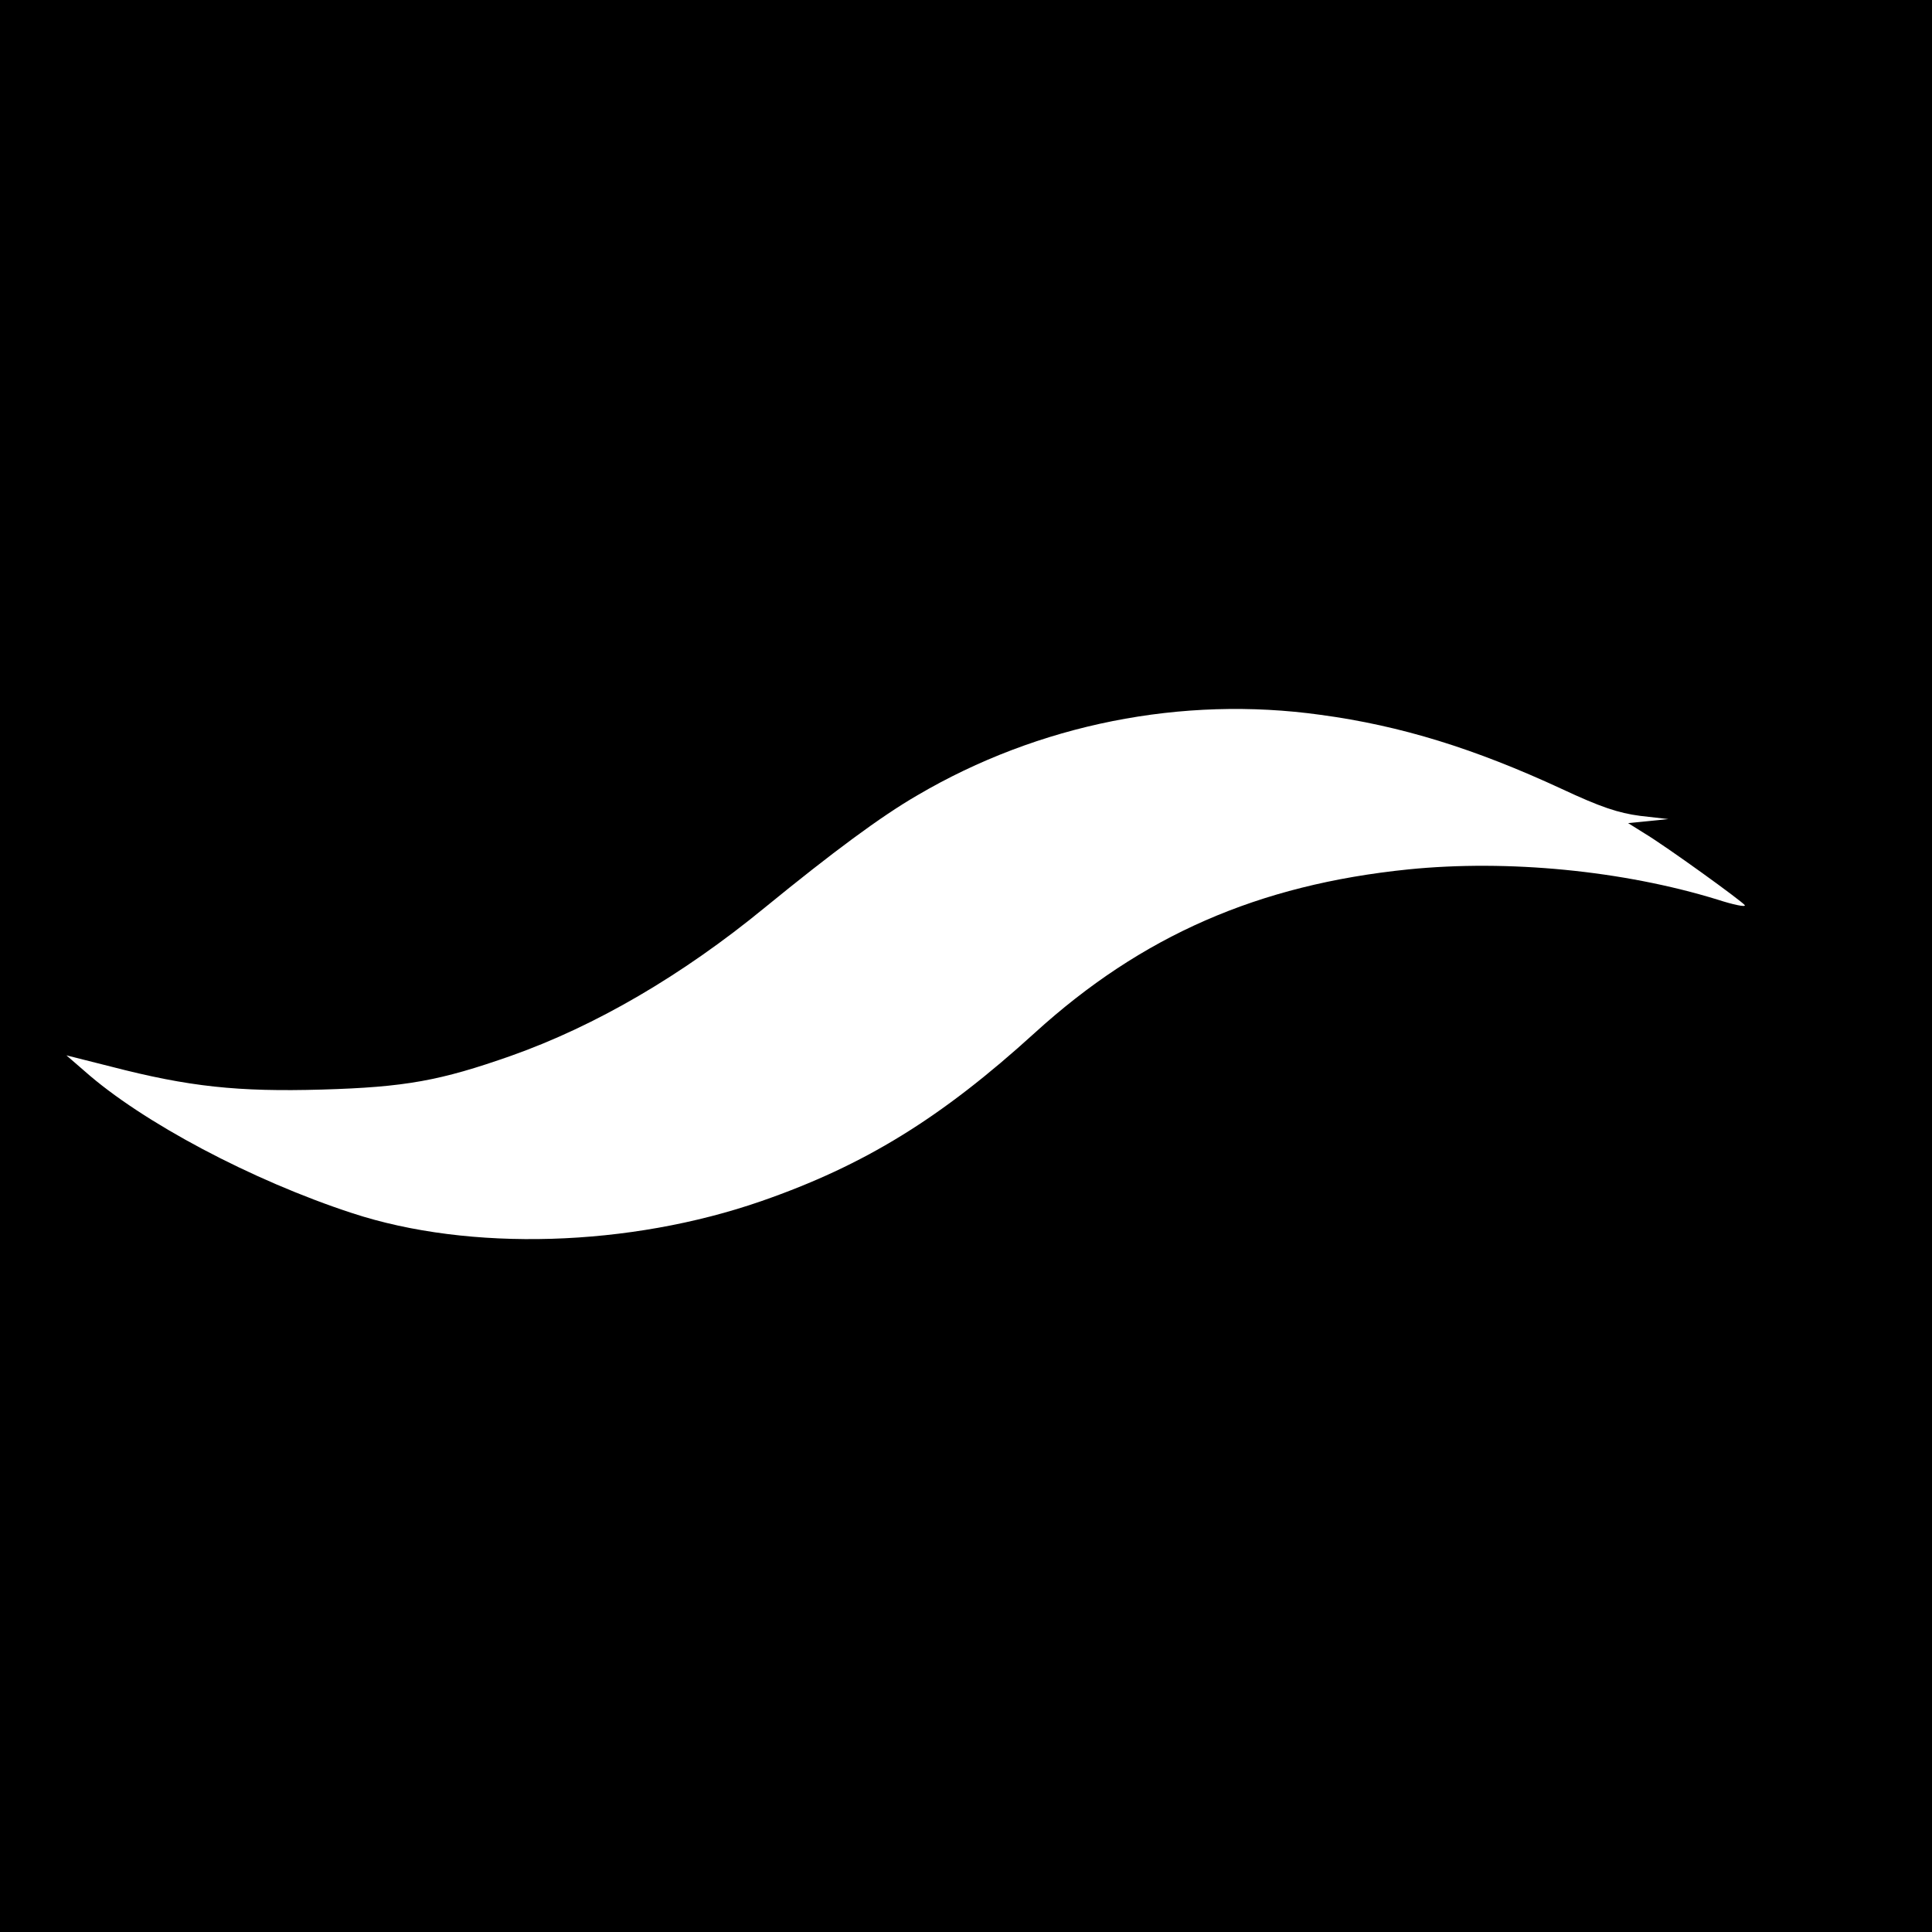
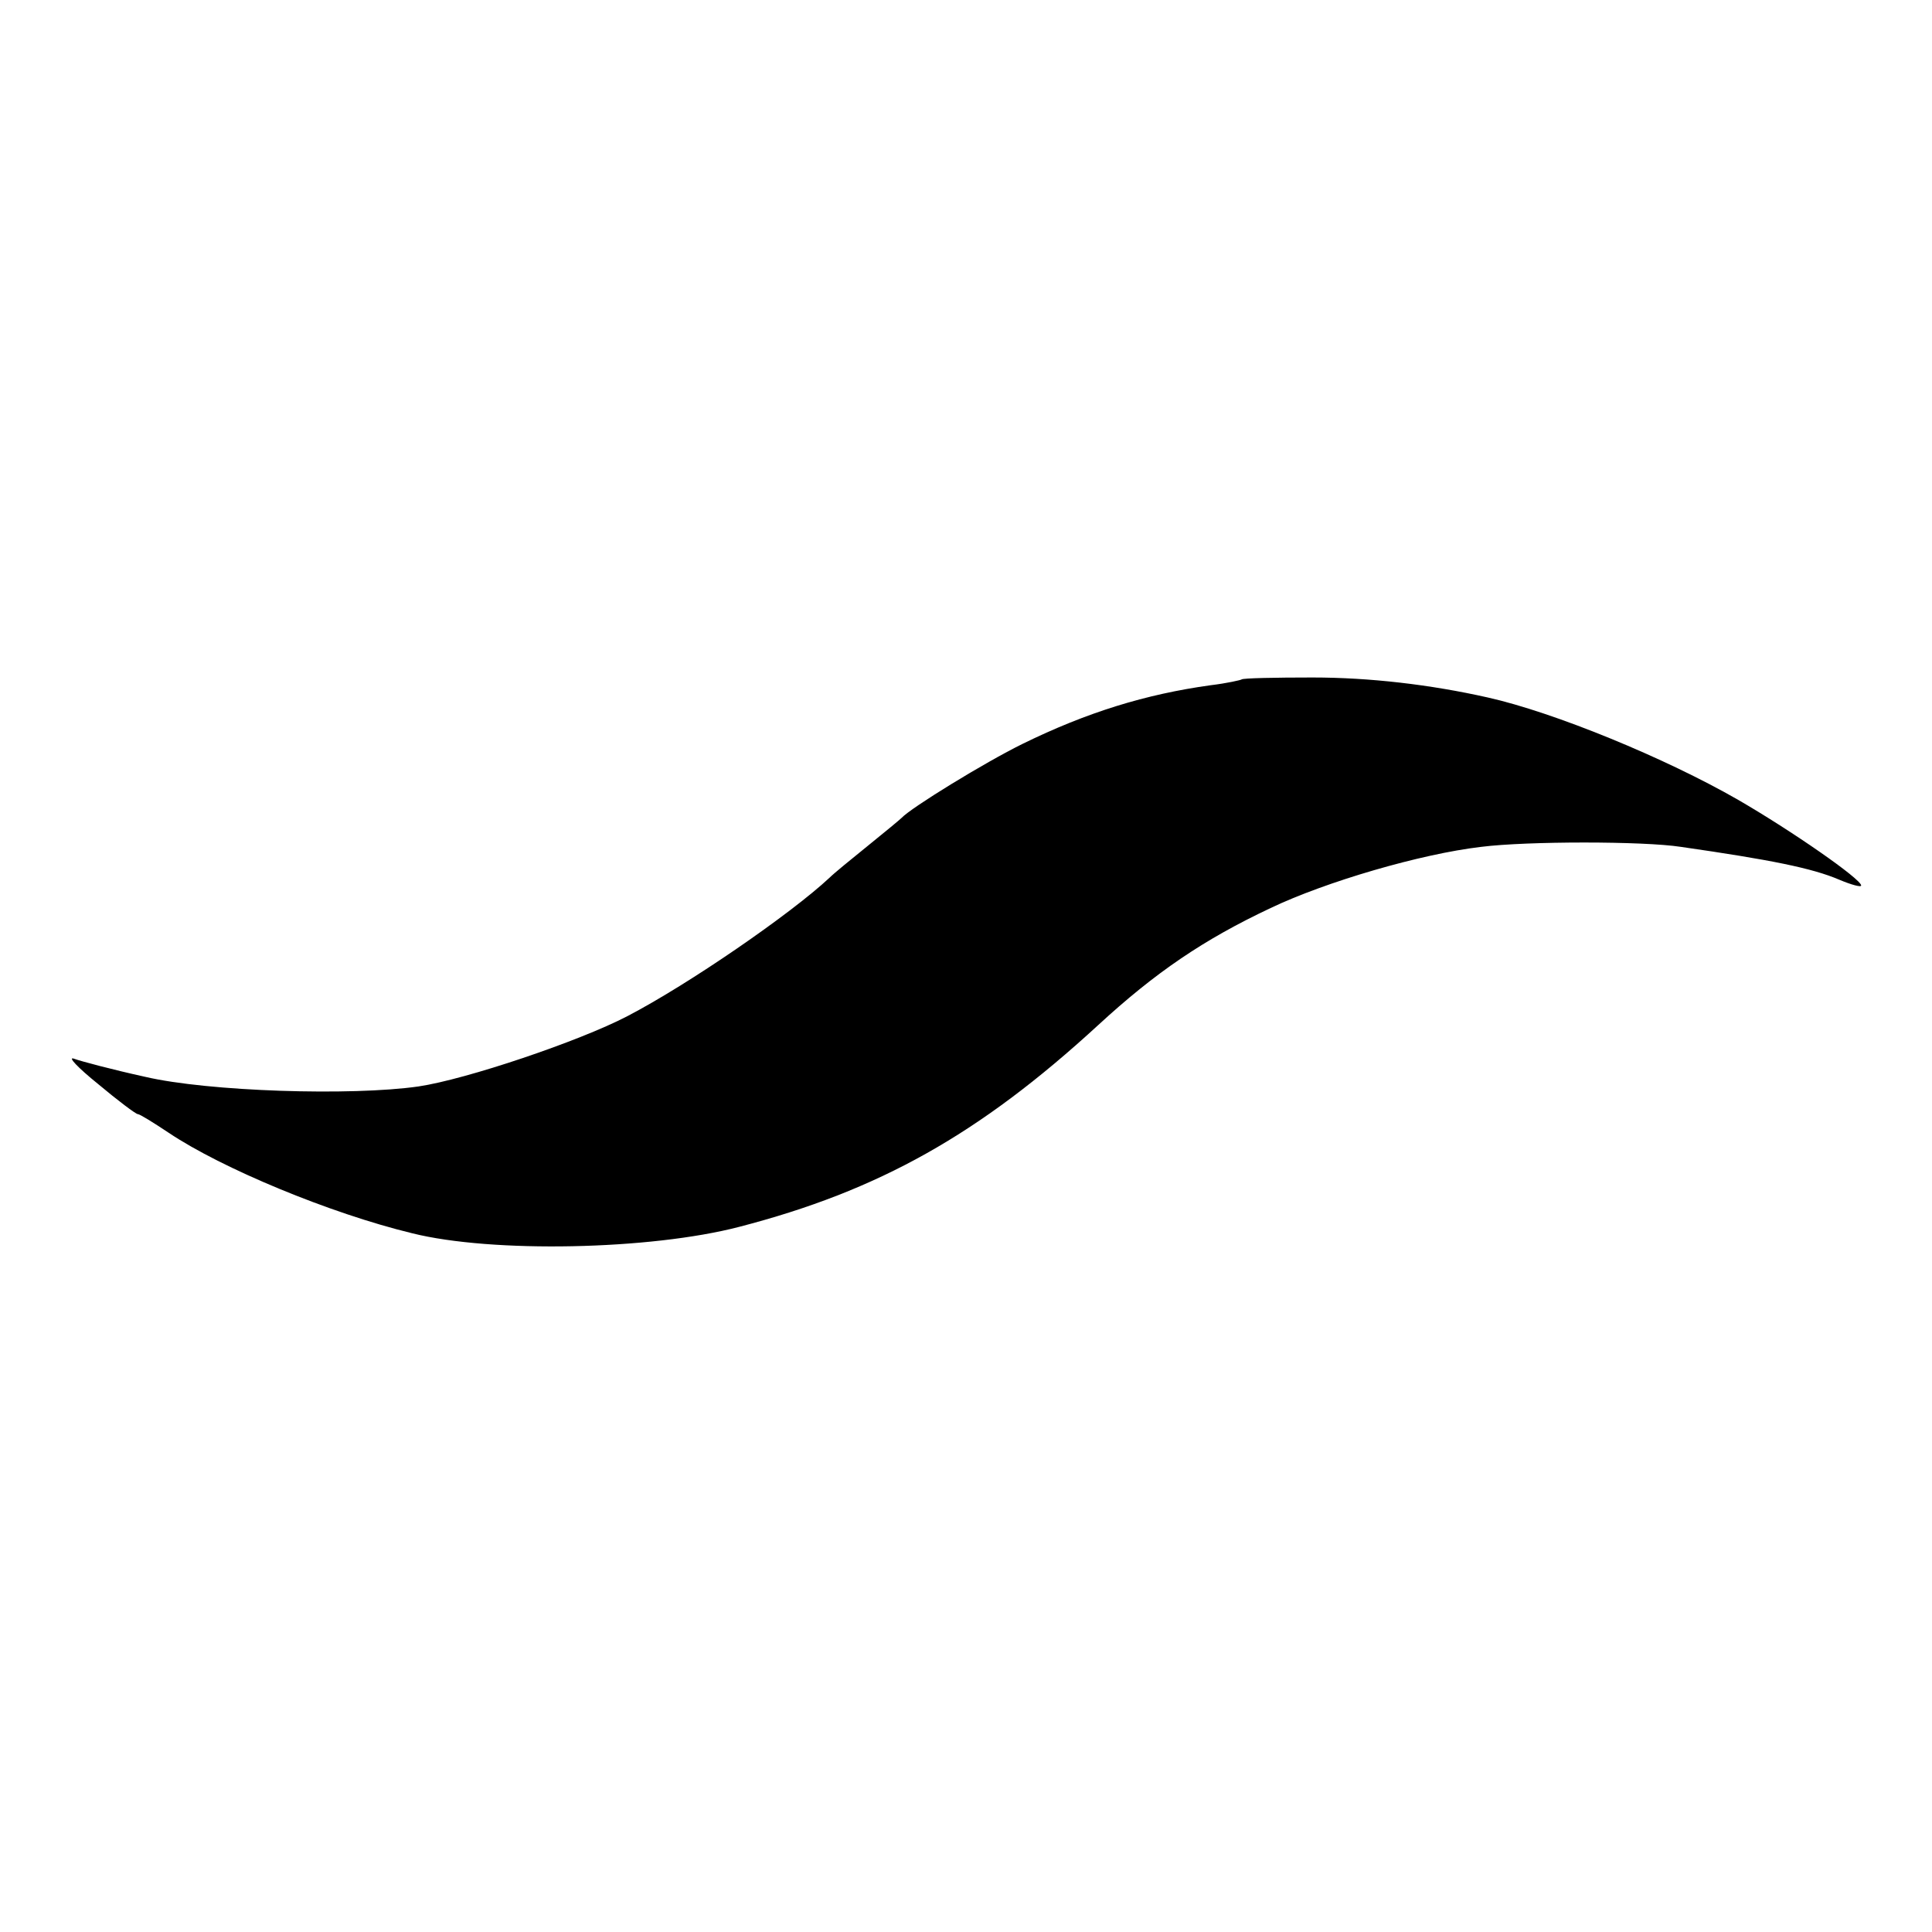
- <svg xmlns="http://www.w3.org/2000/svg" version="1.0" width="480pt" height="480pt" viewBox="0 0 480 480" preserveAspectRatio="xMidYMid meet">
-   <g transform="translate(0,480) scale(0.1,-0.1)" fill="#000000" stroke="none">
-     <path d="M0 2400 l0 -2400 2400 0 2400 0 0 2400 0 2400 -2400 0 -2400 0 0 -2400z m3281 624 c200 -27 383 -84 599 -184 96 -45 141 -60 195 -67 l70 -8 -50 -5 -50 -5 40 -25 c55 -33 243 -169 250 -179 2 -5 -28 1 -68 14 -234 72 -520 100 -768 75 -373 -38 -663 -165 -928 -406 -233 -212 -423 -329 -679 -418 -328 -114 -725 -126 -1017 -30 -248 81 -522 226 -665 353 l-45 39 111 -28 c193 -50 315 -63 524 -57 207 6 294 22 470 84 209 74 424 199 630 368 169 138 289 227 379 279 301 177 658 248 1002 200z" />
+ <svg xmlns="http://www.w3.org/2000/svg" version="1.0" width="300pt" height="300pt" viewBox="0 0 300 300" preserveAspectRatio="xMidYMid meet">
+   <g transform="translate(0,300) scale(0.1,-0.1)" fill="#000000" stroke="none">
+     <path d="M1928 1945 c-1 -1 -23 -6 -48 -9 -101 -14 -192 -42 -292 -91 -59 -29 -173 -99 -188 -115 -3 -3 -26 -22 -52 -43 -26 -21 -53 -43 -60 -50 -60 -56 -218 -165 -314 -215 -75 -39 -250 -98 -324 -109 -104 -15 -327 -8 -425 15 -50 11 -99 24 -110 28 -11 4 6 -14 37 -39 31 -26 59 -47 62 -47 3 0 24 -13 48 -29 82 -55 250 -125 378 -156 124 -31 370 -26 508 10 216 56 372 143 557 313 89 82 164 133 268 182 86 41 233 84 327 95 71 9 252 9 310 0 139 -20 204 -33 246 -51 19 -8 34 -12 34 -9 0 10 -108 85 -191 133 -113 65 -286 136 -389 159 -89 20 -183 31 -272 31 -58 0 -108 -1 -110 -3z" />
  </g>
</svg>
